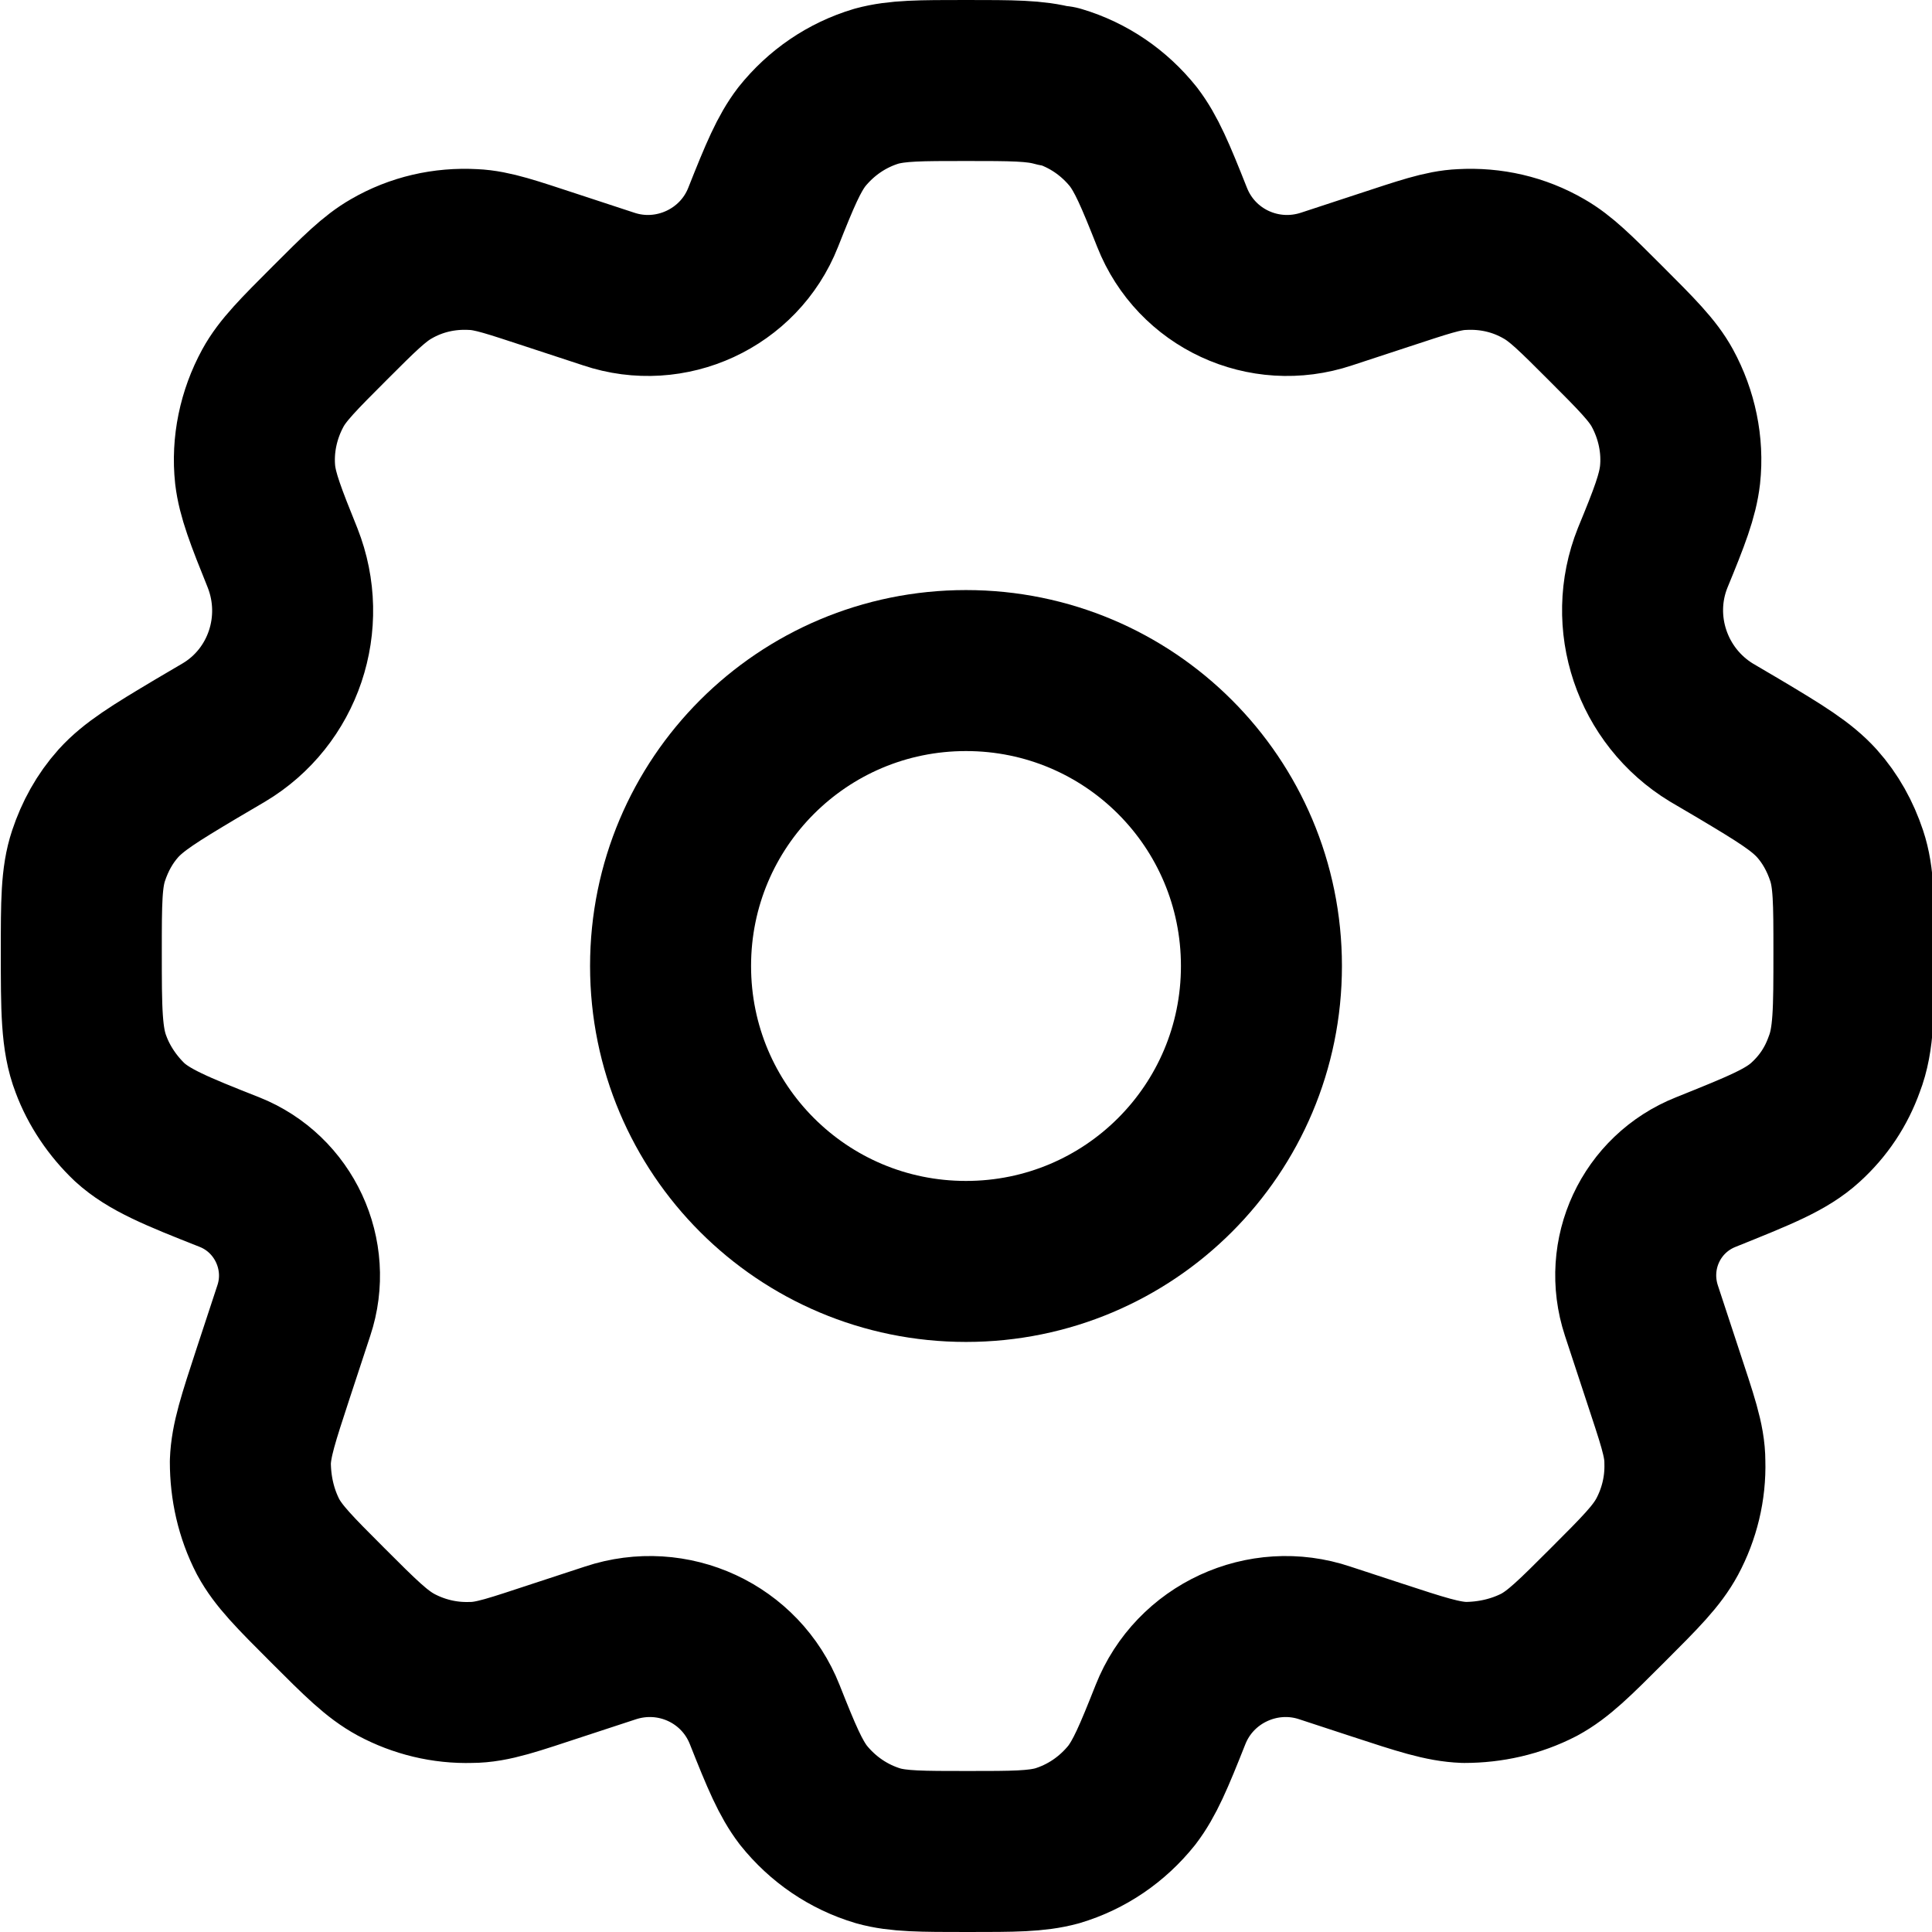
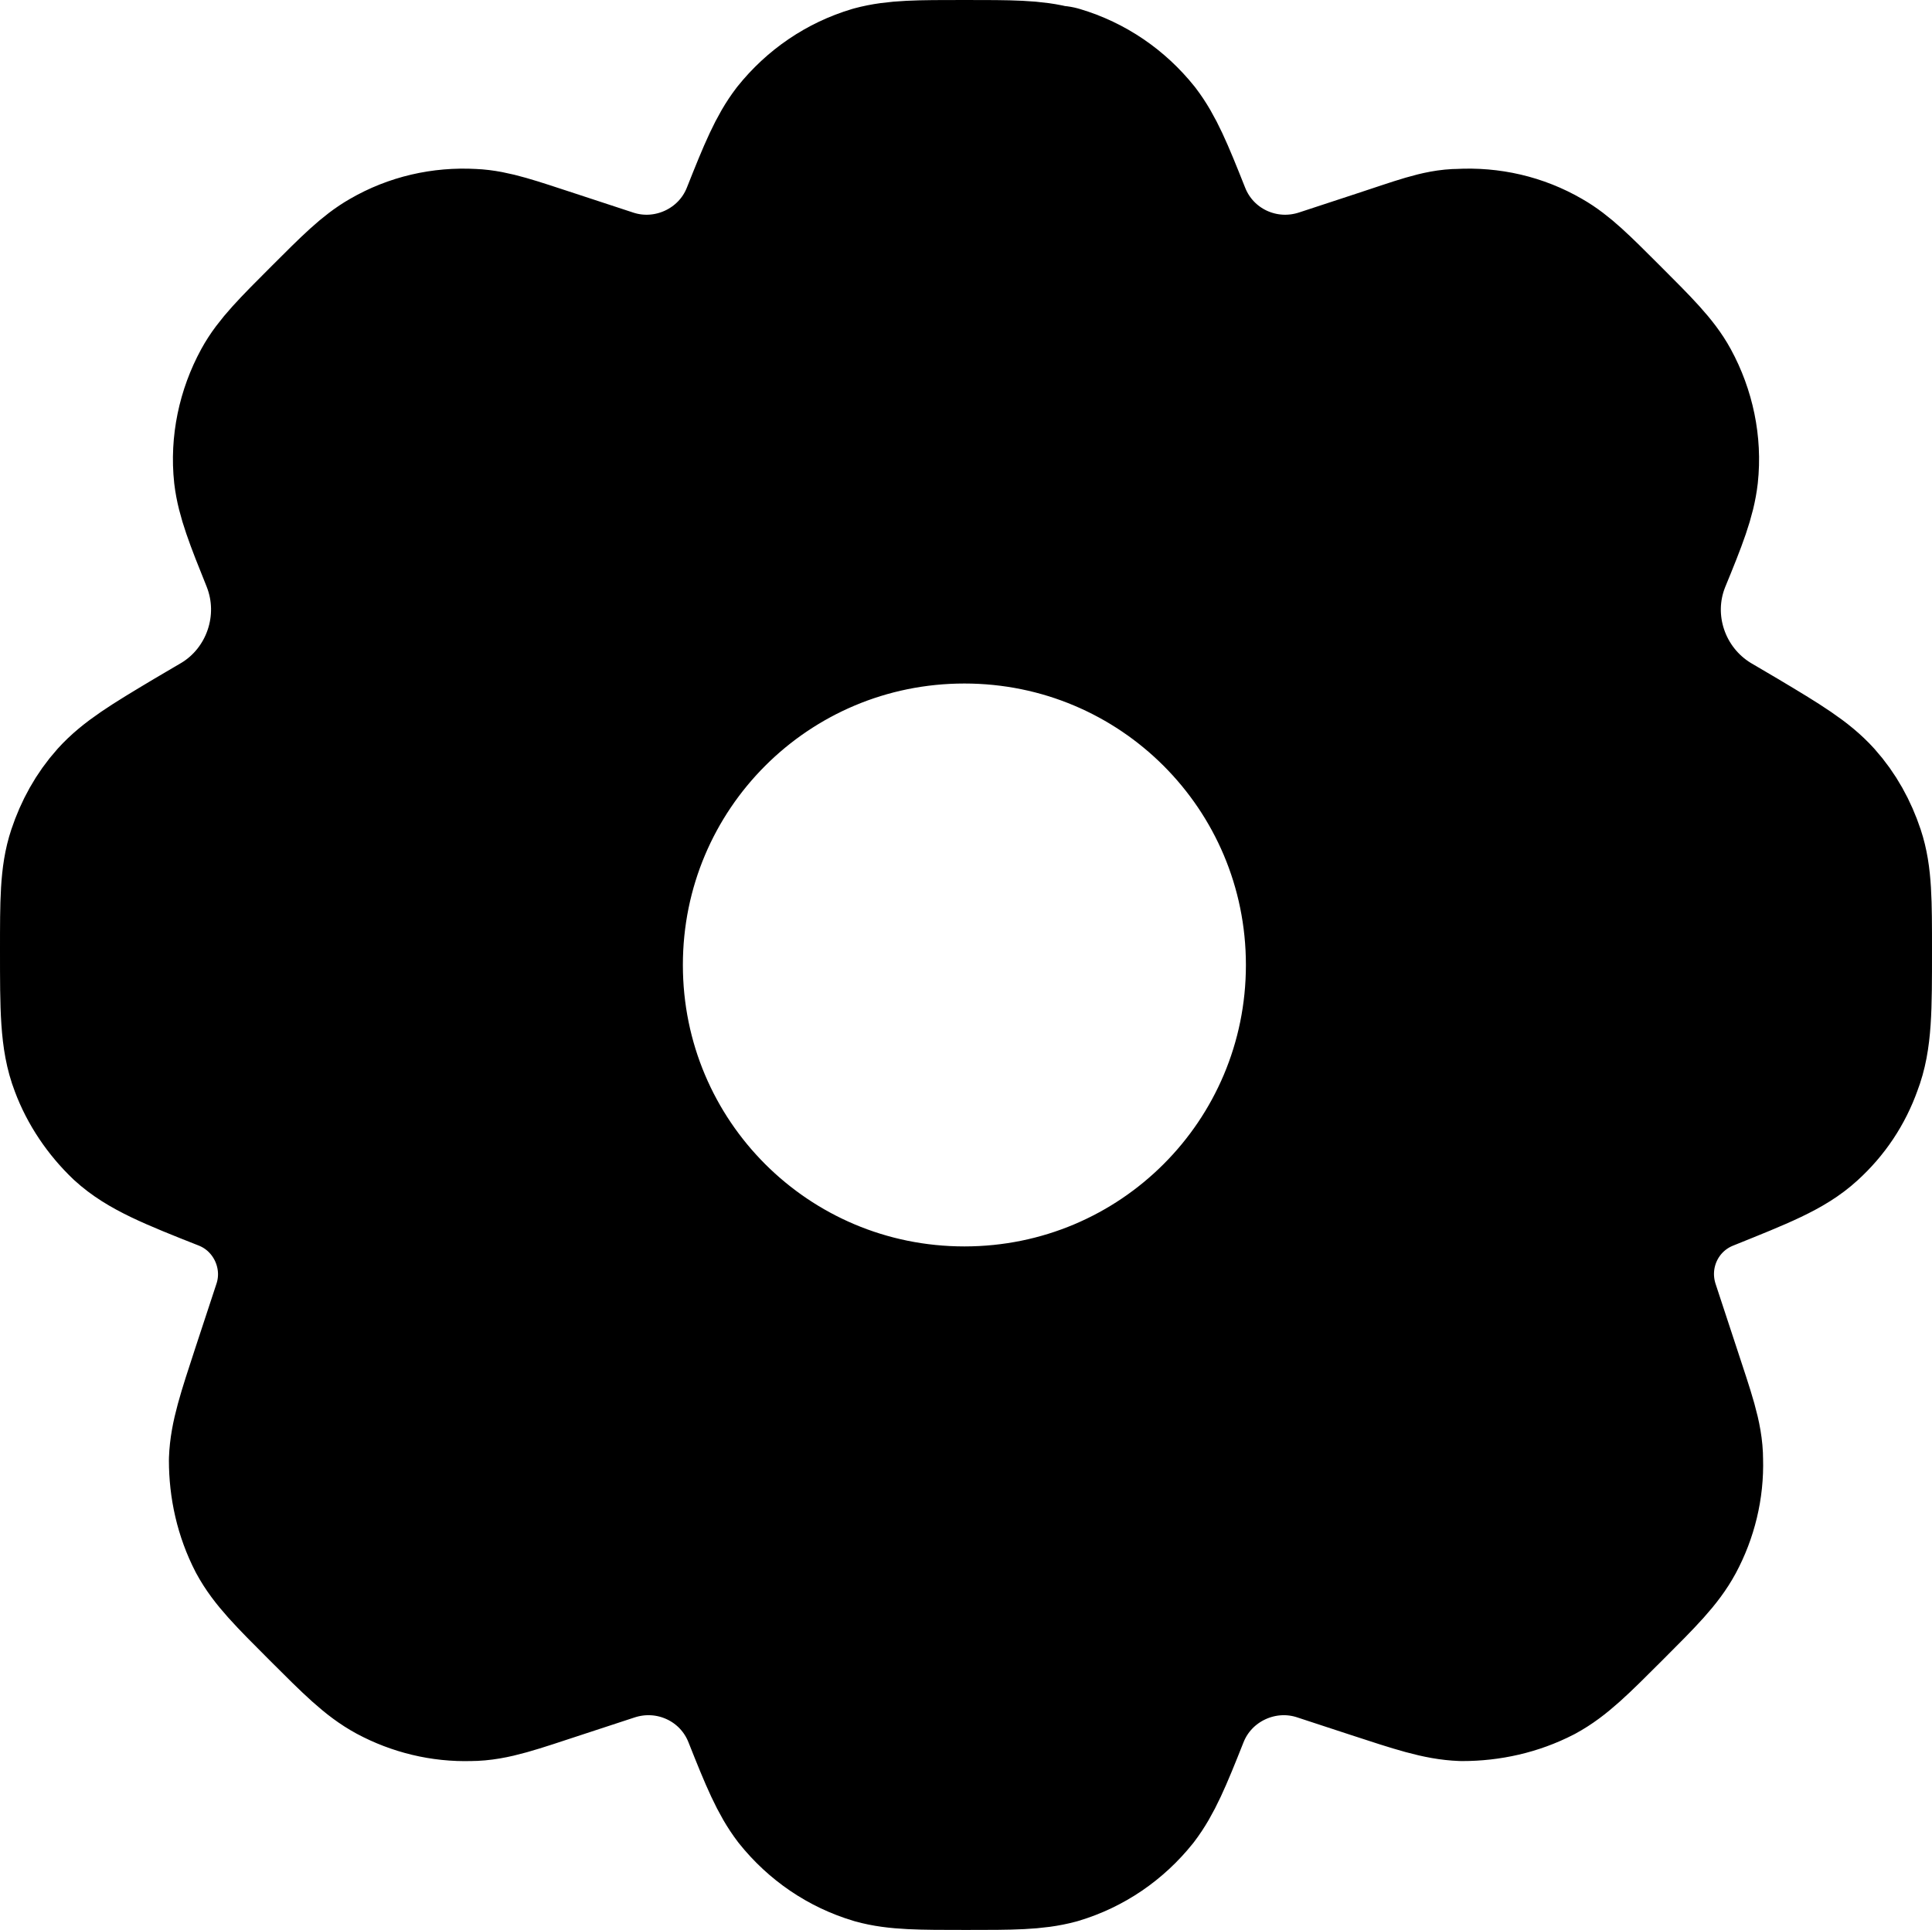
- <svg xmlns="http://www.w3.org/2000/svg" id="Layer_1" version="1.1" viewBox="0 0 24 24">
+ <svg xmlns="http://www.w3.org/2000/svg" id="Layer_1" version="1.1" viewBox="0 0 24.02 24">
  <defs>
    <style>
      .st0 {
-         fill: none;
        stroke: #000;
        stroke-linecap: round;
        stroke-linejoin: round;
        stroke-width: 2px;
      }
    </style>
  </defs>
-   <path class="st0" d="M15.67,12c0,2.03-1.64,3.67-3.67,3.67s-3.67-1.64-3.67-3.67,1.64-3.67,3.67-3.67,3.67,1.64,3.67,3.67Z" />
-   <path class="st0" d="M13.11,1.07c-.25-.07-.54-.07-1.11-.07s-.85,0-1.11.07c-.37.11-.69.33-.93.63-.16.21-.27.47-.48,1-.3.76-1.15,1.15-1.92.89l-.7-.23c-.49-.16-.74-.25-.98-.26-.36-.02-.71.06-1.02.24-.21.12-.4.31-.76.67-.39.39-.59.59-.71.81-.18.33-.26.71-.22,1.08.03.25.13.51.34,1.03.32.81.01,1.73-.73,2.17l-.34.2c-.52.31-.78.47-.97.68-.17.19-.29.41-.37.65-.09.27-.09.58-.09,1.19,0,.72,0,1.09.12,1.4.1.27.27.52.48.72.24.22.58.36,1.24.62.68.27,1.03,1.03.8,1.72l-.26.79c-.18.55-.27.82-.28,1.09,0,.32.07.64.22.93.13.24.33.44.74.85.41.41.61.61.85.74.28.15.6.23.93.22.27,0,.54-.1,1.09-.28l.64-.21c.78-.26,1.62.13,1.92.89.21.53.32.79.48,1,.24.3.56.52.93.63.25.07.54.07,1.11.07s.85,0,1.11-.07c.37-.11.69-.33.93-.63.16-.21.27-.47.48-1,.3-.76,1.15-1.15,1.92-.89l.64.21c.55.18.82.27,1.09.28.32,0,.64-.07.93-.22.24-.13.44-.33.85-.74.41-.41.61-.61.74-.85.15-.28.23-.6.22-.93,0-.27-.1-.54-.28-1.09l-.26-.79c-.23-.7.12-1.45.8-1.72.67-.27,1-.4,1.24-.62.22-.2.38-.44.48-.72.12-.31.12-.67.12-1.4,0-.61,0-.92-.09-1.19-.08-.24-.2-.46-.37-.65-.19-.21-.45-.37-.97-.68l-.34-.2c-.74-.45-1.05-1.37-.73-2.17.21-.51.31-.77.34-1.03.04-.37-.04-.75-.22-1.08-.12-.22-.32-.42-.71-.81-.37-.37-.55-.55-.76-.67-.31-.18-.66-.26-1.02-.24-.24.01-.49.1-.98.26l-.7.23c-.78.26-1.62-.13-1.92-.89-.21-.53-.32-.79-.48-1-.24-.3-.56-.52-.93-.63Z" />
+   <path class="st0" d="M13.1,1.07c-.25-.07-.54-.07-1.11-.07s-.85,0-1.11.07c-.37.11-.69.33-.93.63-.16.21-.27.47-.48,1-.3.76-1.15,1.15-1.92.89l-.7-.23c-.49-.16-.74-.25-.98-.26-.36-.02-.71.06-1.02.24-.21.12-.4.31-.76.67-.39.39-.59.59-.71.81-.18.33-.26.71-.22,1.08.03.25.13.51.34,1.03.32.81,0,1.73-.73,2.17l-.34.2c-.52.31-.78.47-.97.68-.17.19-.29.41-.37.65-.09.27-.09.58-.09,1.19,0,.72,0,1.09.12,1.4.1.27.27.52.48.72.24.22.58.36,1.24.62.68.27,1.03,1.03.8,1.72l-.26.79c-.18.55-.27.82-.28,1.09,0,.32.07.64.22.93.13.24.33.44.74.85.41.41.61.61.85.74.28.15.6.23.93.22.27,0,.54-.1,1.09-.28l.64-.21c.78-.26,1.62.13,1.92.89.21.53.32.79.48,1,.24.3.56.52.93.63.25.07.54.07,1.11.07s.85,0,1.11-.07c.37-.11.69-.33.93-.63.16-.21.27-.47.48-1,.3-.76,1.15-1.15,1.92-.89l.64.21c.55.18.82.27,1.09.28.32,0,.64-.07.93-.22.24-.13.44-.33.85-.74s.61-.61.74-.85c.15-.28.23-.6.22-.93,0-.27-.1-.54-.28-1.09l-.26-.79c-.23-.7.12-1.45.8-1.72.67-.27,1-.4,1.24-.62.22-.2.38-.44.48-.72.12-.31.12-.67.12-1.4,0-.61,0-.92-.09-1.19-.08-.24-.2-.46-.37-.65-.19-.21-.45-.37-.97-.68l-.34-.2c-.74-.45-1.05-1.37-.73-2.17.21-.51.31-.77.34-1.03.04-.37-.04-.75-.22-1.08-.12-.22-.32-.42-.71-.81-.37-.37-.55-.55-.76-.67-.31-.18-.66-.26-1.02-.24-.24,0-.49.1-.98.26l-.7.23c-.78.26-1.62-.13-1.92-.89-.21-.53-.32-.79-.48-1-.24-.3-.56-.52-.93-.63h-.04ZM16.49,12c0,2.49-2.01,4.5-4.5,4.5s-4.5-2.01-4.5-4.5,2.01-4.5,4.5-4.5,4.5,2.01,4.5,4.5Z" />
</svg>
